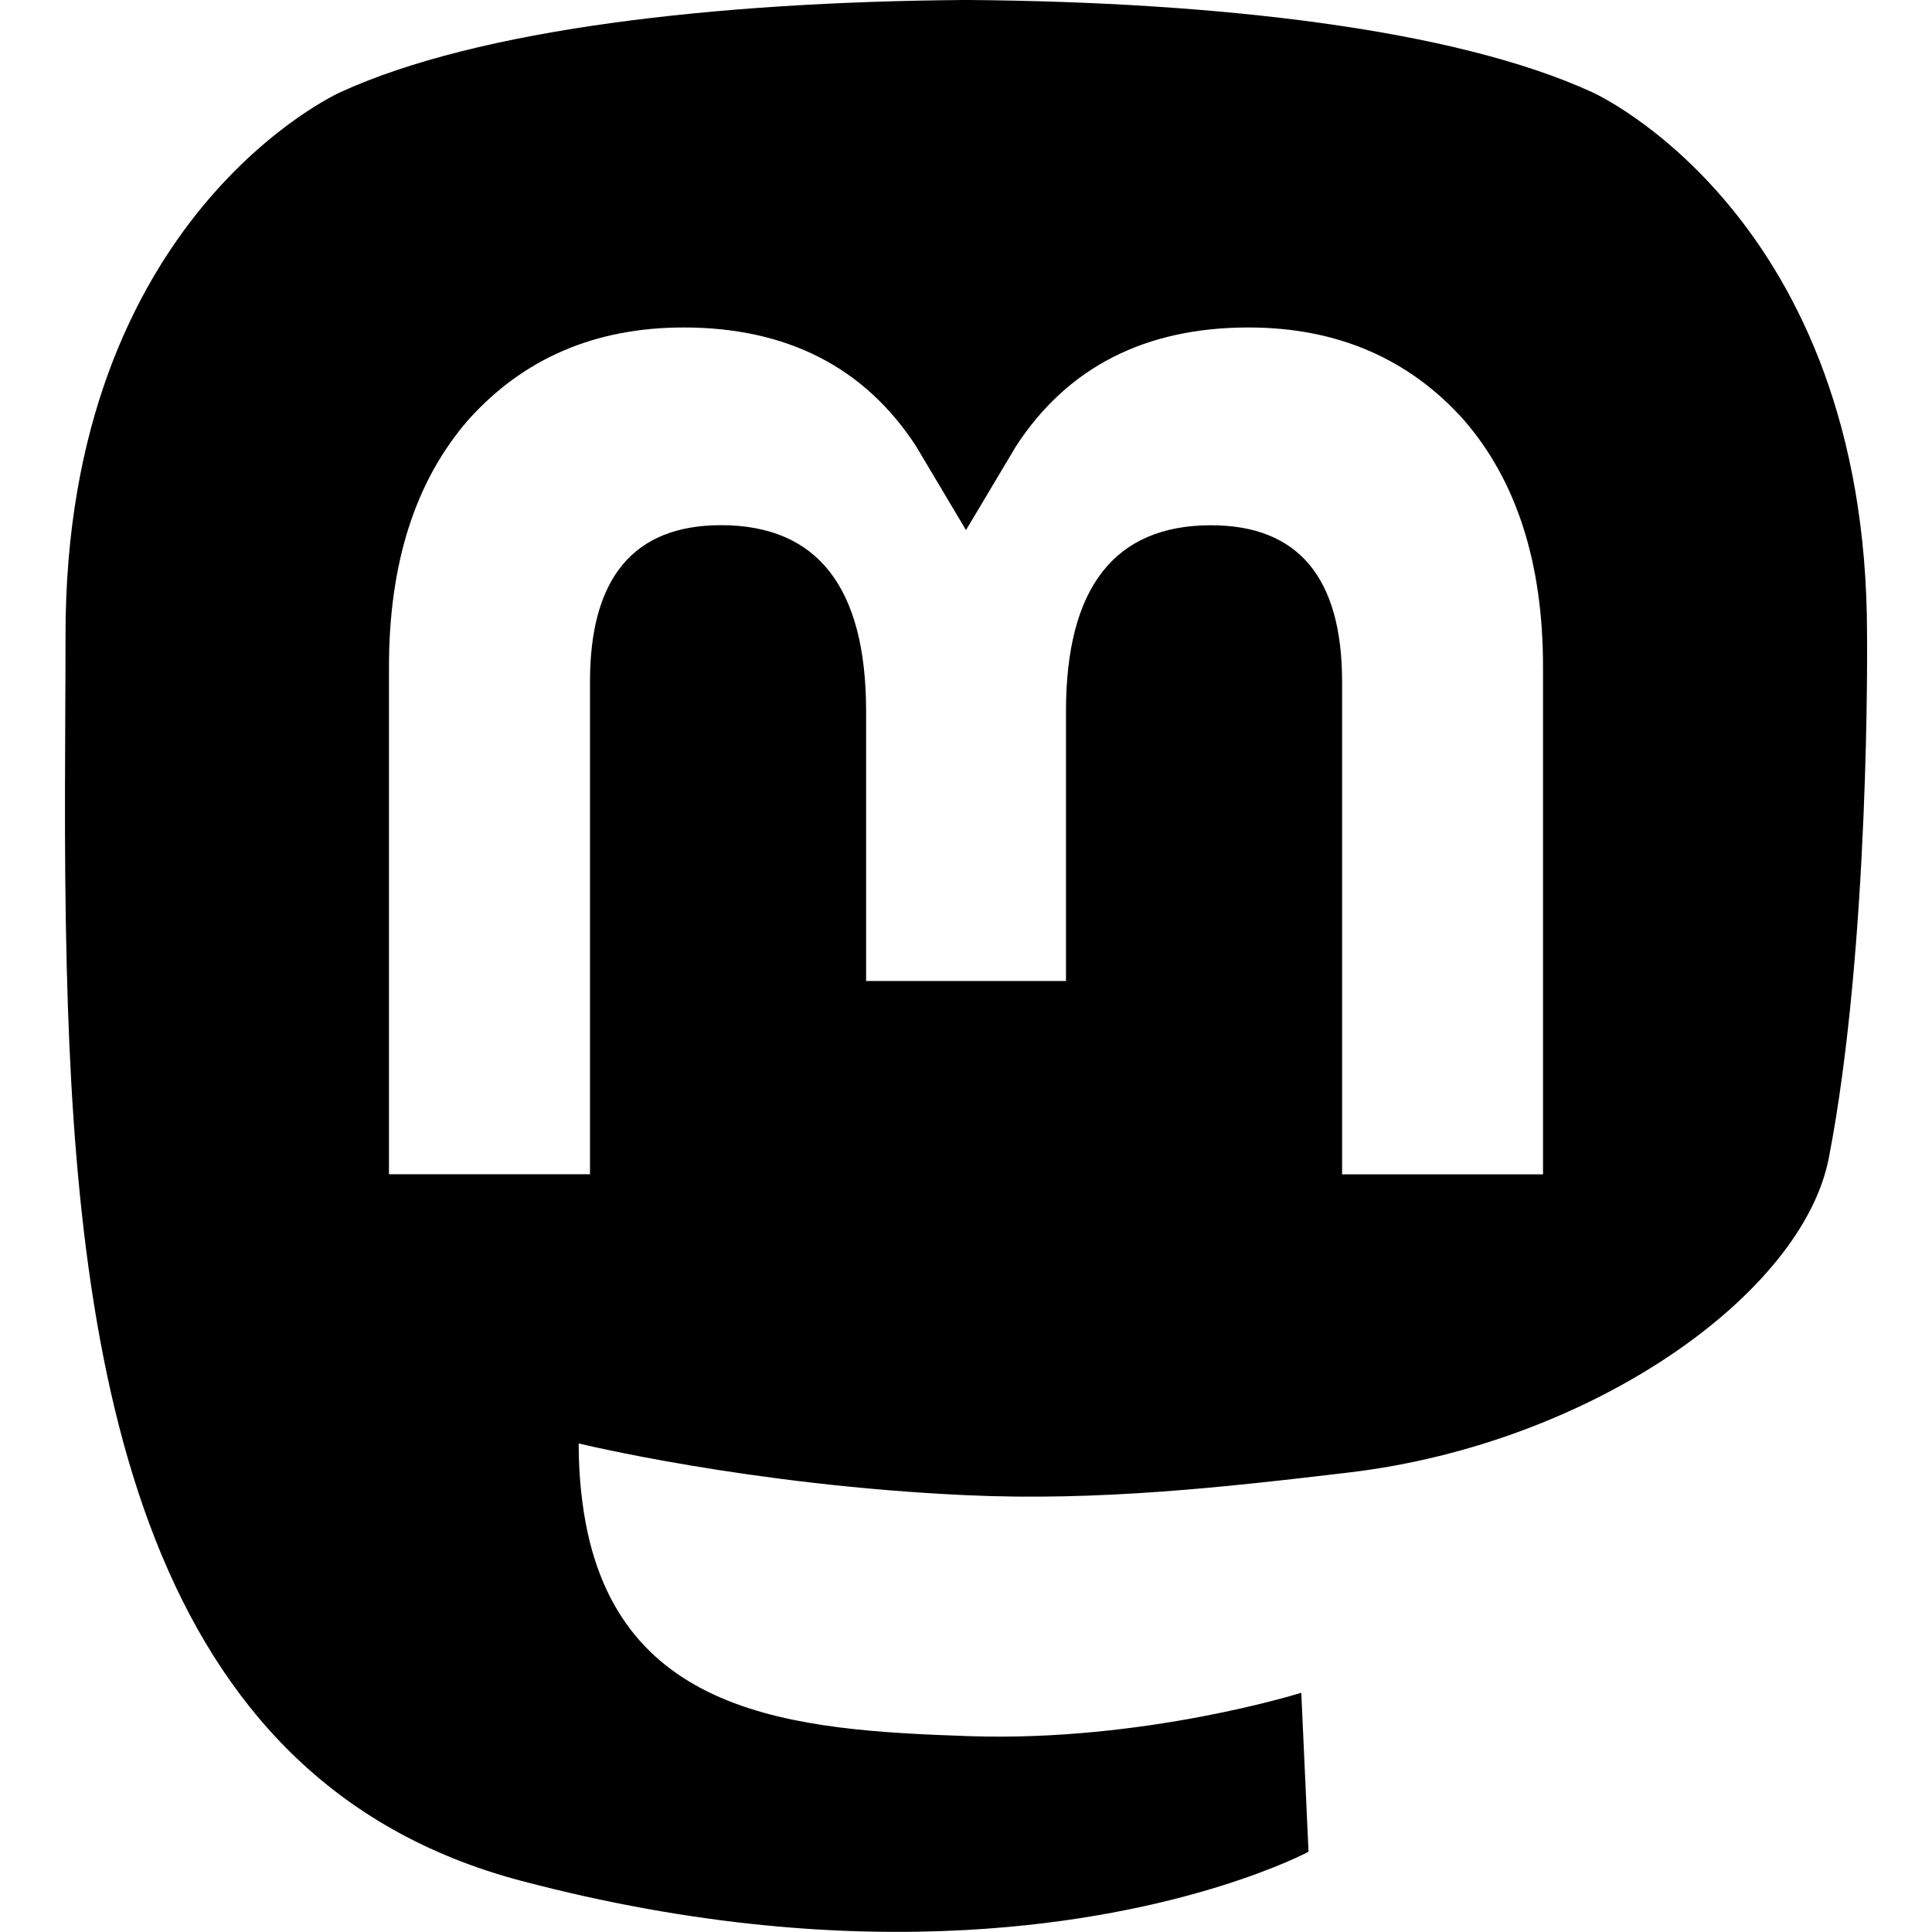
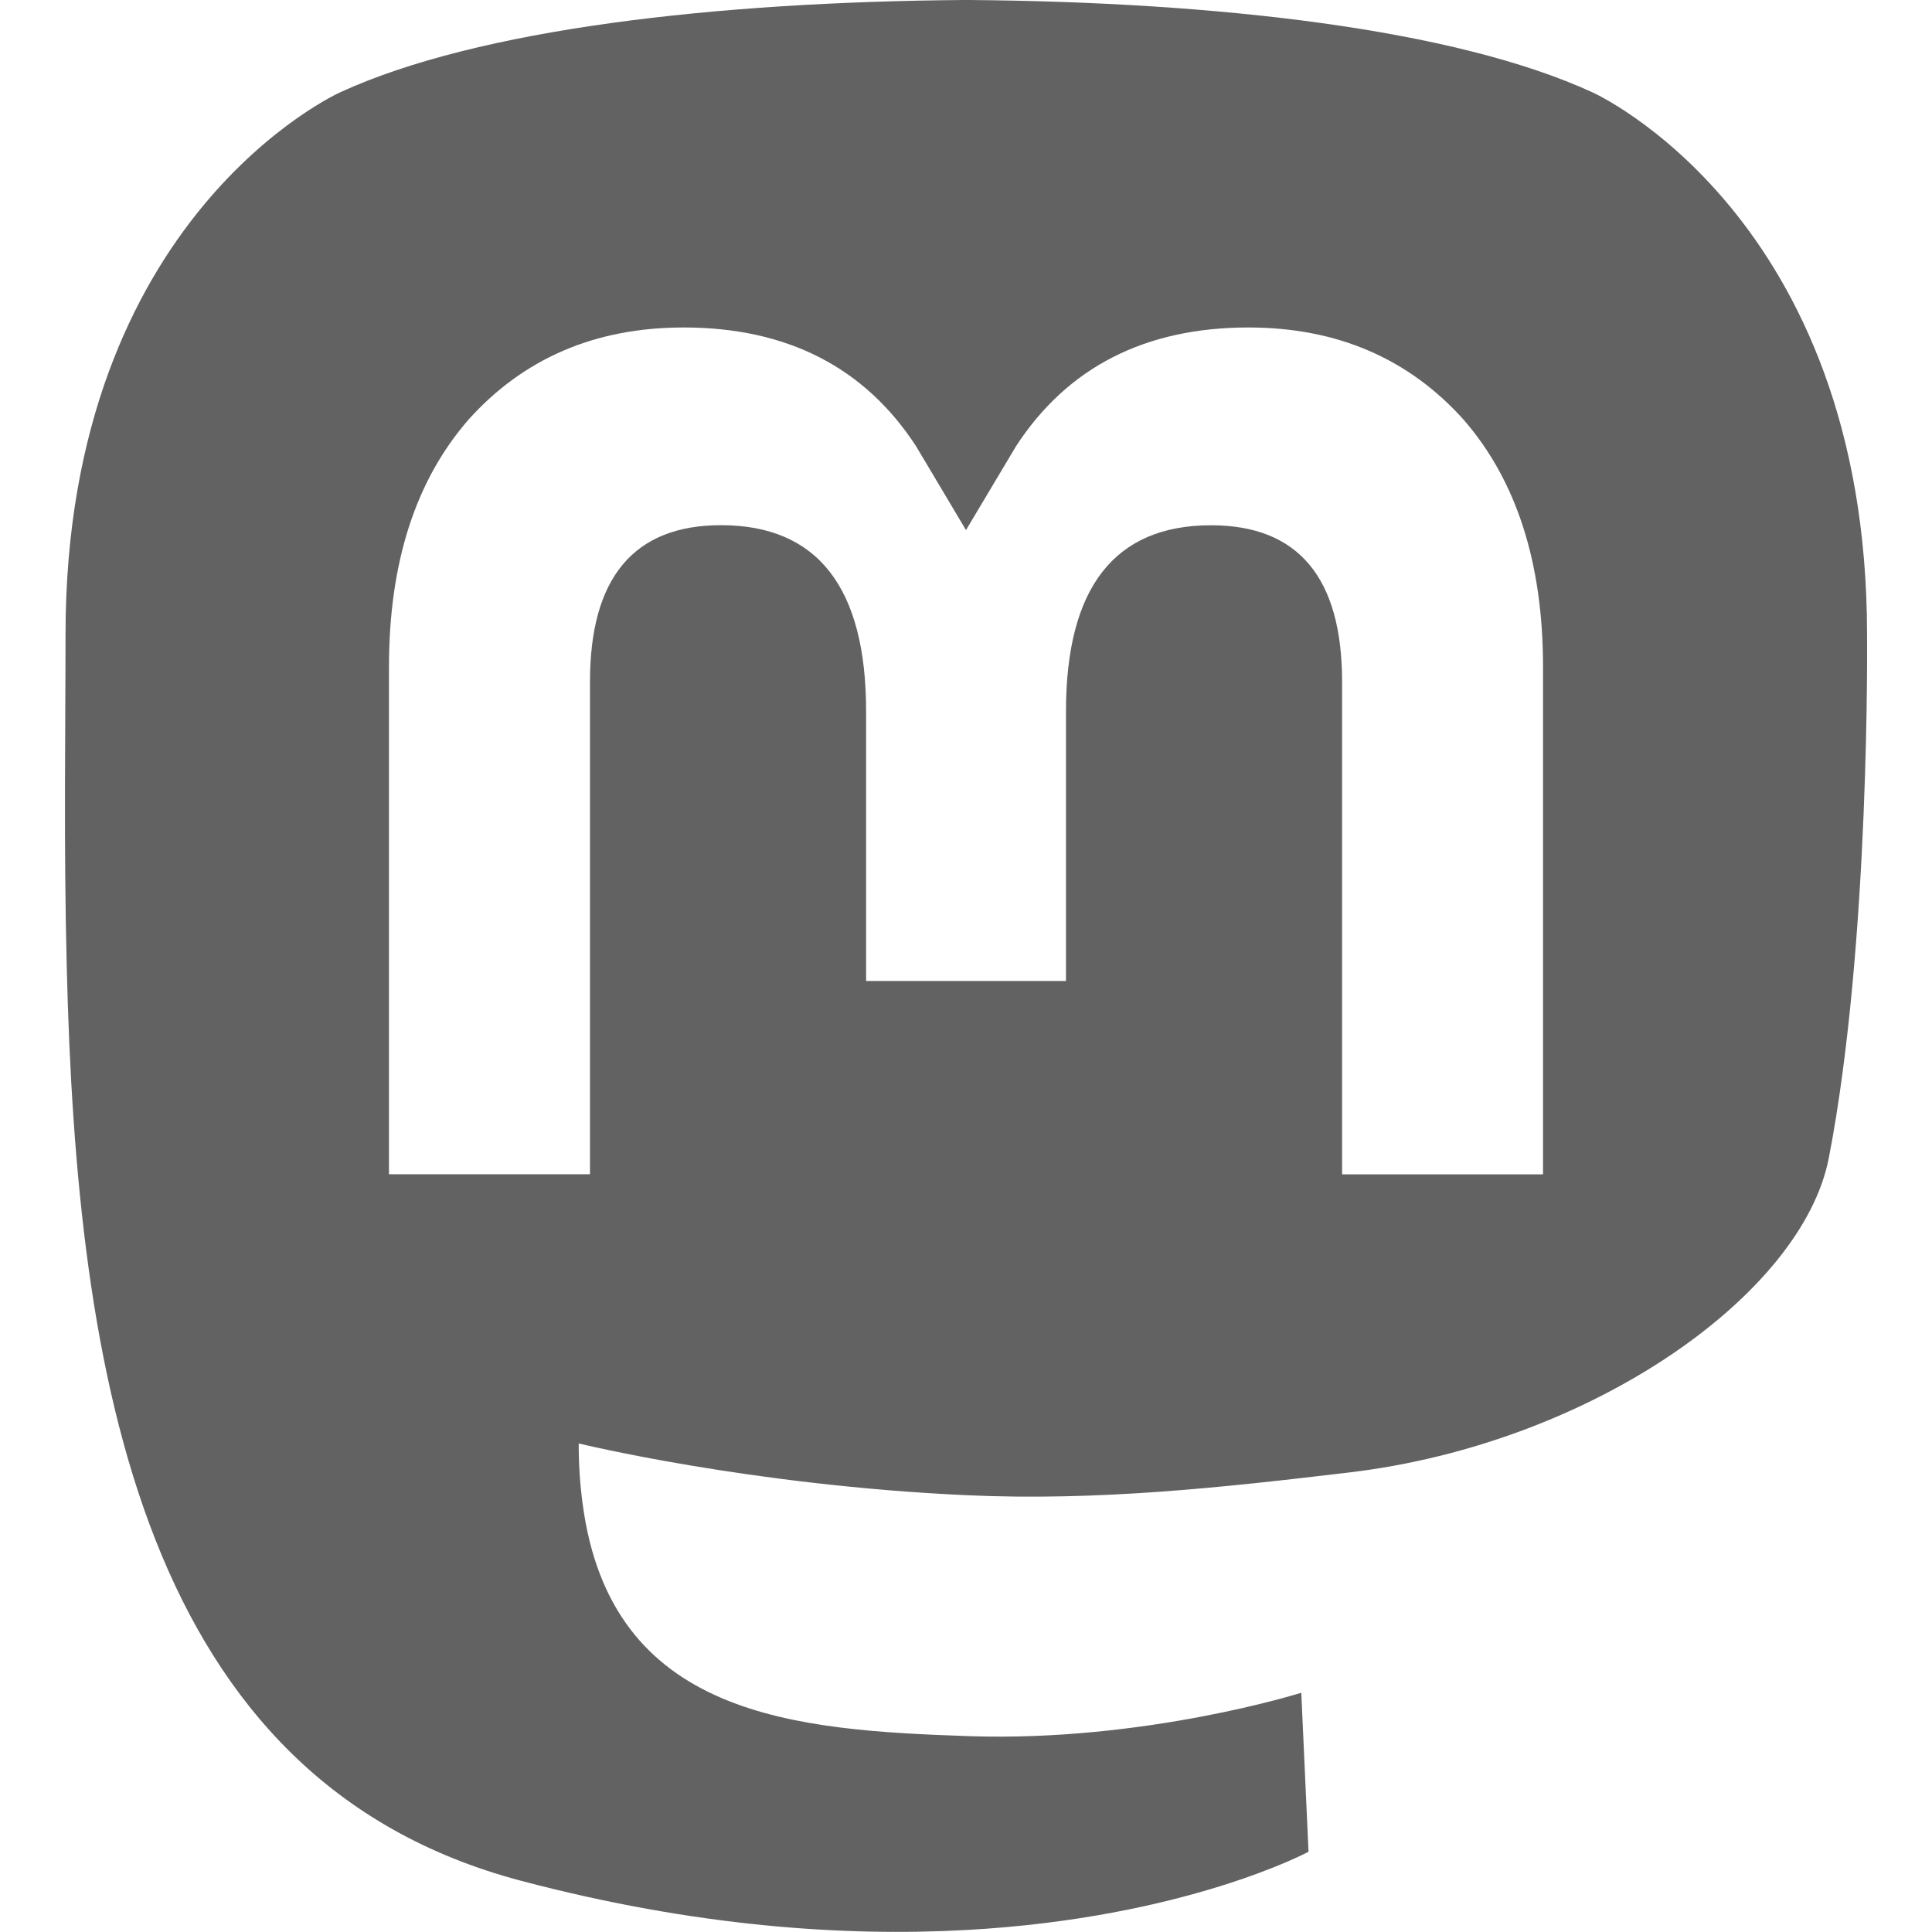
- <svg xmlns="http://www.w3.org/2000/svg" role="img" viewBox="0 0 24 24">
-   <path d="M23.193 7.879c0-5.206-3.411-6.732-3.411-6.732C18.062.357 15.108.025 12.041 0h-.076c-3.068.025-6.02.357-7.74 1.147 0 0-3.411 1.526-3.411 6.732 0 1.192-.023 2.618.015 4.129.124 5.092.934 10.109 5.641 11.355 2.17.574 4.034.695 5.535.612 2.722-.15 4.25-.972 4.25-.972l-.09-1.975s-1.945.613-4.129.539c-2.165-.074-4.449-.233-4.799-2.891a5.499 5.499 0 0 1-.048-.745s2.125.52 4.817.643c1.646.075 3.19-.097 4.758-.283 3.007-.359 5.625-2.212 5.954-3.905.517-2.665.475-6.507.475-6.507zm-4.024 6.709h-2.497V8.469c0-1.29-.543-1.944-1.628-1.944-1.2 0-1.802.776-1.802 2.312v3.349h-2.483v-3.35c0-1.536-.602-2.312-1.802-2.312-1.085 0-1.628.655-1.628 1.944v6.119H4.832V8.284c0-1.289.328-2.313.987-3.07.68-.758 1.569-1.146 2.674-1.146 1.278 0 2.246.491 2.886 1.474L12 6.585l.622-1.043c.64-.983 1.608-1.474 2.886-1.474 1.104 0 1.994.388 2.674 1.146.658.757.986 1.781.986 3.07v6.304z" />
+ <svg xmlns="http://www.w3.org/2000/svg" role="img" viewBox="0 0 24 24" version="1.1" id="svg6">
+   <defs id="defs10" />
+   <path d="M23.193 7.879c0-5.206-3.411-6.732-3.411-6.732C18.062.357 15.108.025 12.041 0h-.076c-3.068.025-6.02.357-7.74 1.147 0 0-3.411 1.526-3.411 6.732 0 1.192-.023 2.618.015 4.129.124 5.092.934 10.109 5.641 11.355 2.17.574 4.034.695 5.535.612 2.722-.15 4.25-.972 4.25-.972l-.09-1.975s-1.945.613-4.129.539c-2.165-.074-4.449-.233-4.799-2.891a5.499 5.499 0 0 1-.048-.745s2.125.52 4.817.643c1.646.075 3.19-.097 4.758-.283 3.007-.359 5.625-2.212 5.954-3.905.517-2.665.475-6.507.475-6.507zm-4.024 6.709h-2.497V8.469c0-1.29-.543-1.944-1.628-1.944-1.2 0-1.802.776-1.802 2.312v3.349h-2.483v-3.35c0-1.536-.602-2.312-1.802-2.312-1.085 0-1.628.655-1.628 1.944v6.119H4.832V8.284c0-1.289.328-2.313.987-3.07.68-.758 1.569-1.146 2.674-1.146 1.278 0 2.246.491 2.886 1.474L12 6.585l.622-1.043c.64-.983 1.608-1.474 2.886-1.474 1.104 0 1.994.388 2.674 1.146.658.757.986 1.781.986 3.07v6.304z" id="path4" style="fill:#626262;fill-opacity:1" />
</svg>
